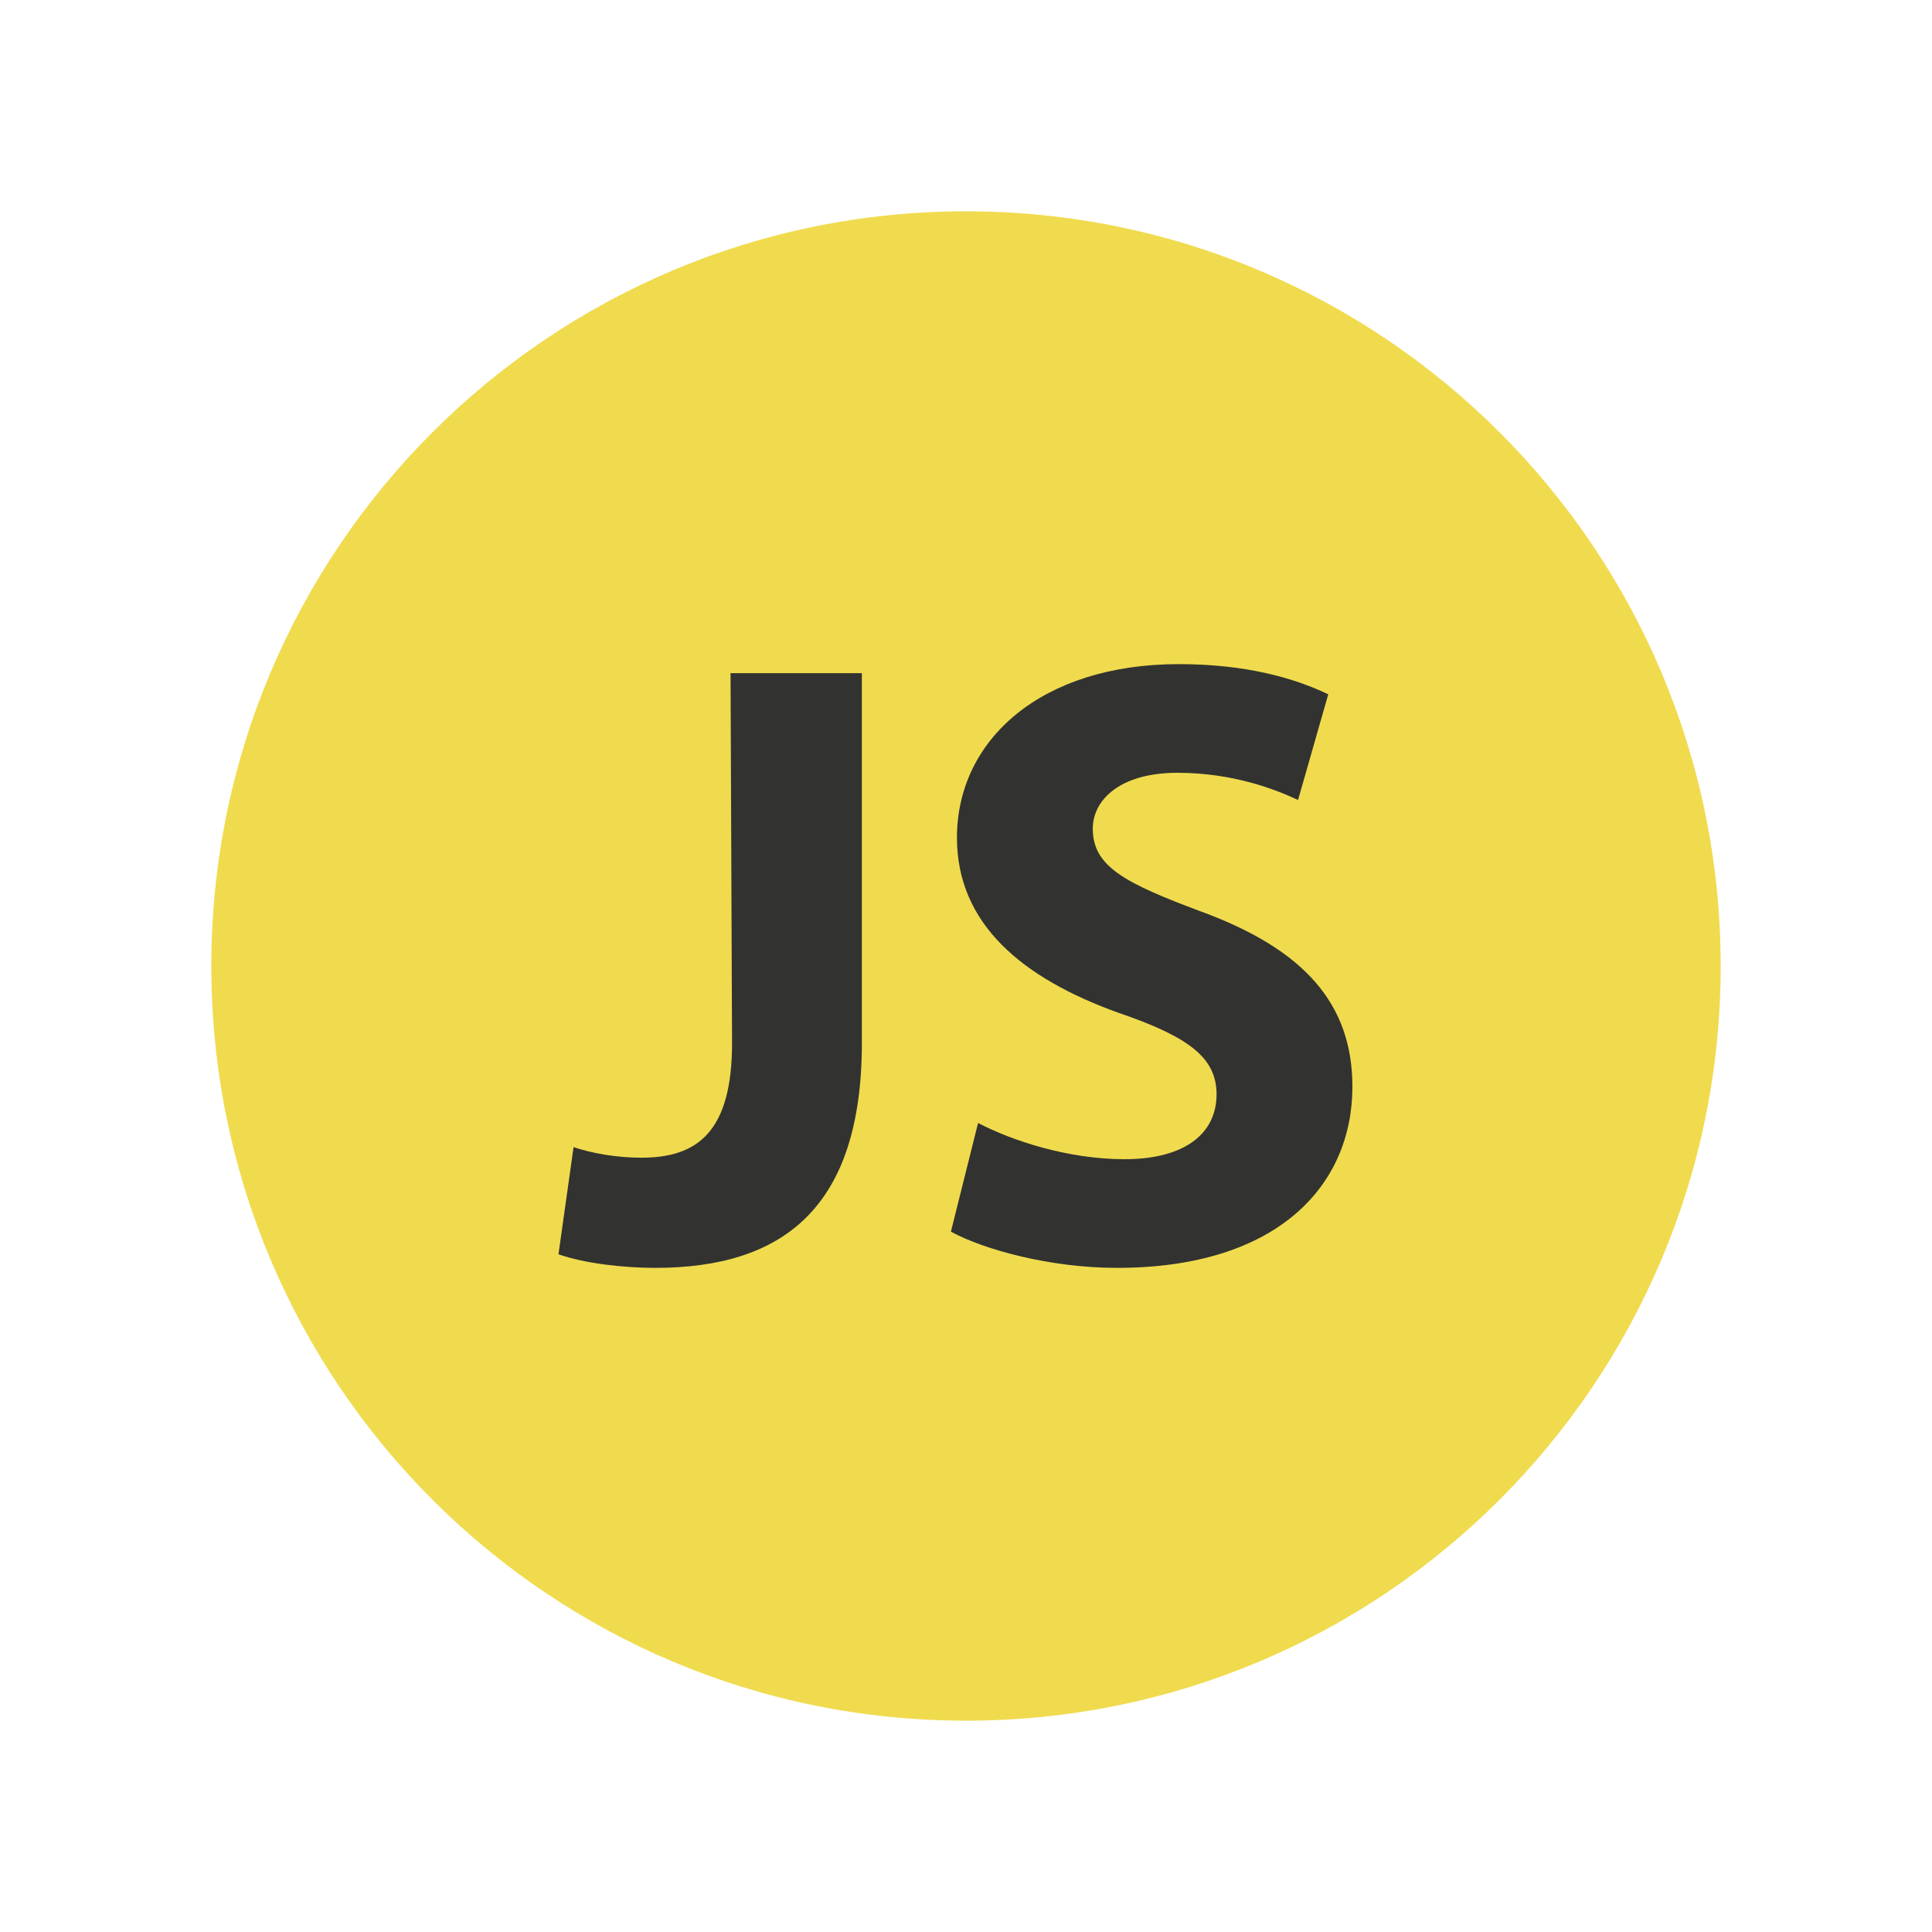
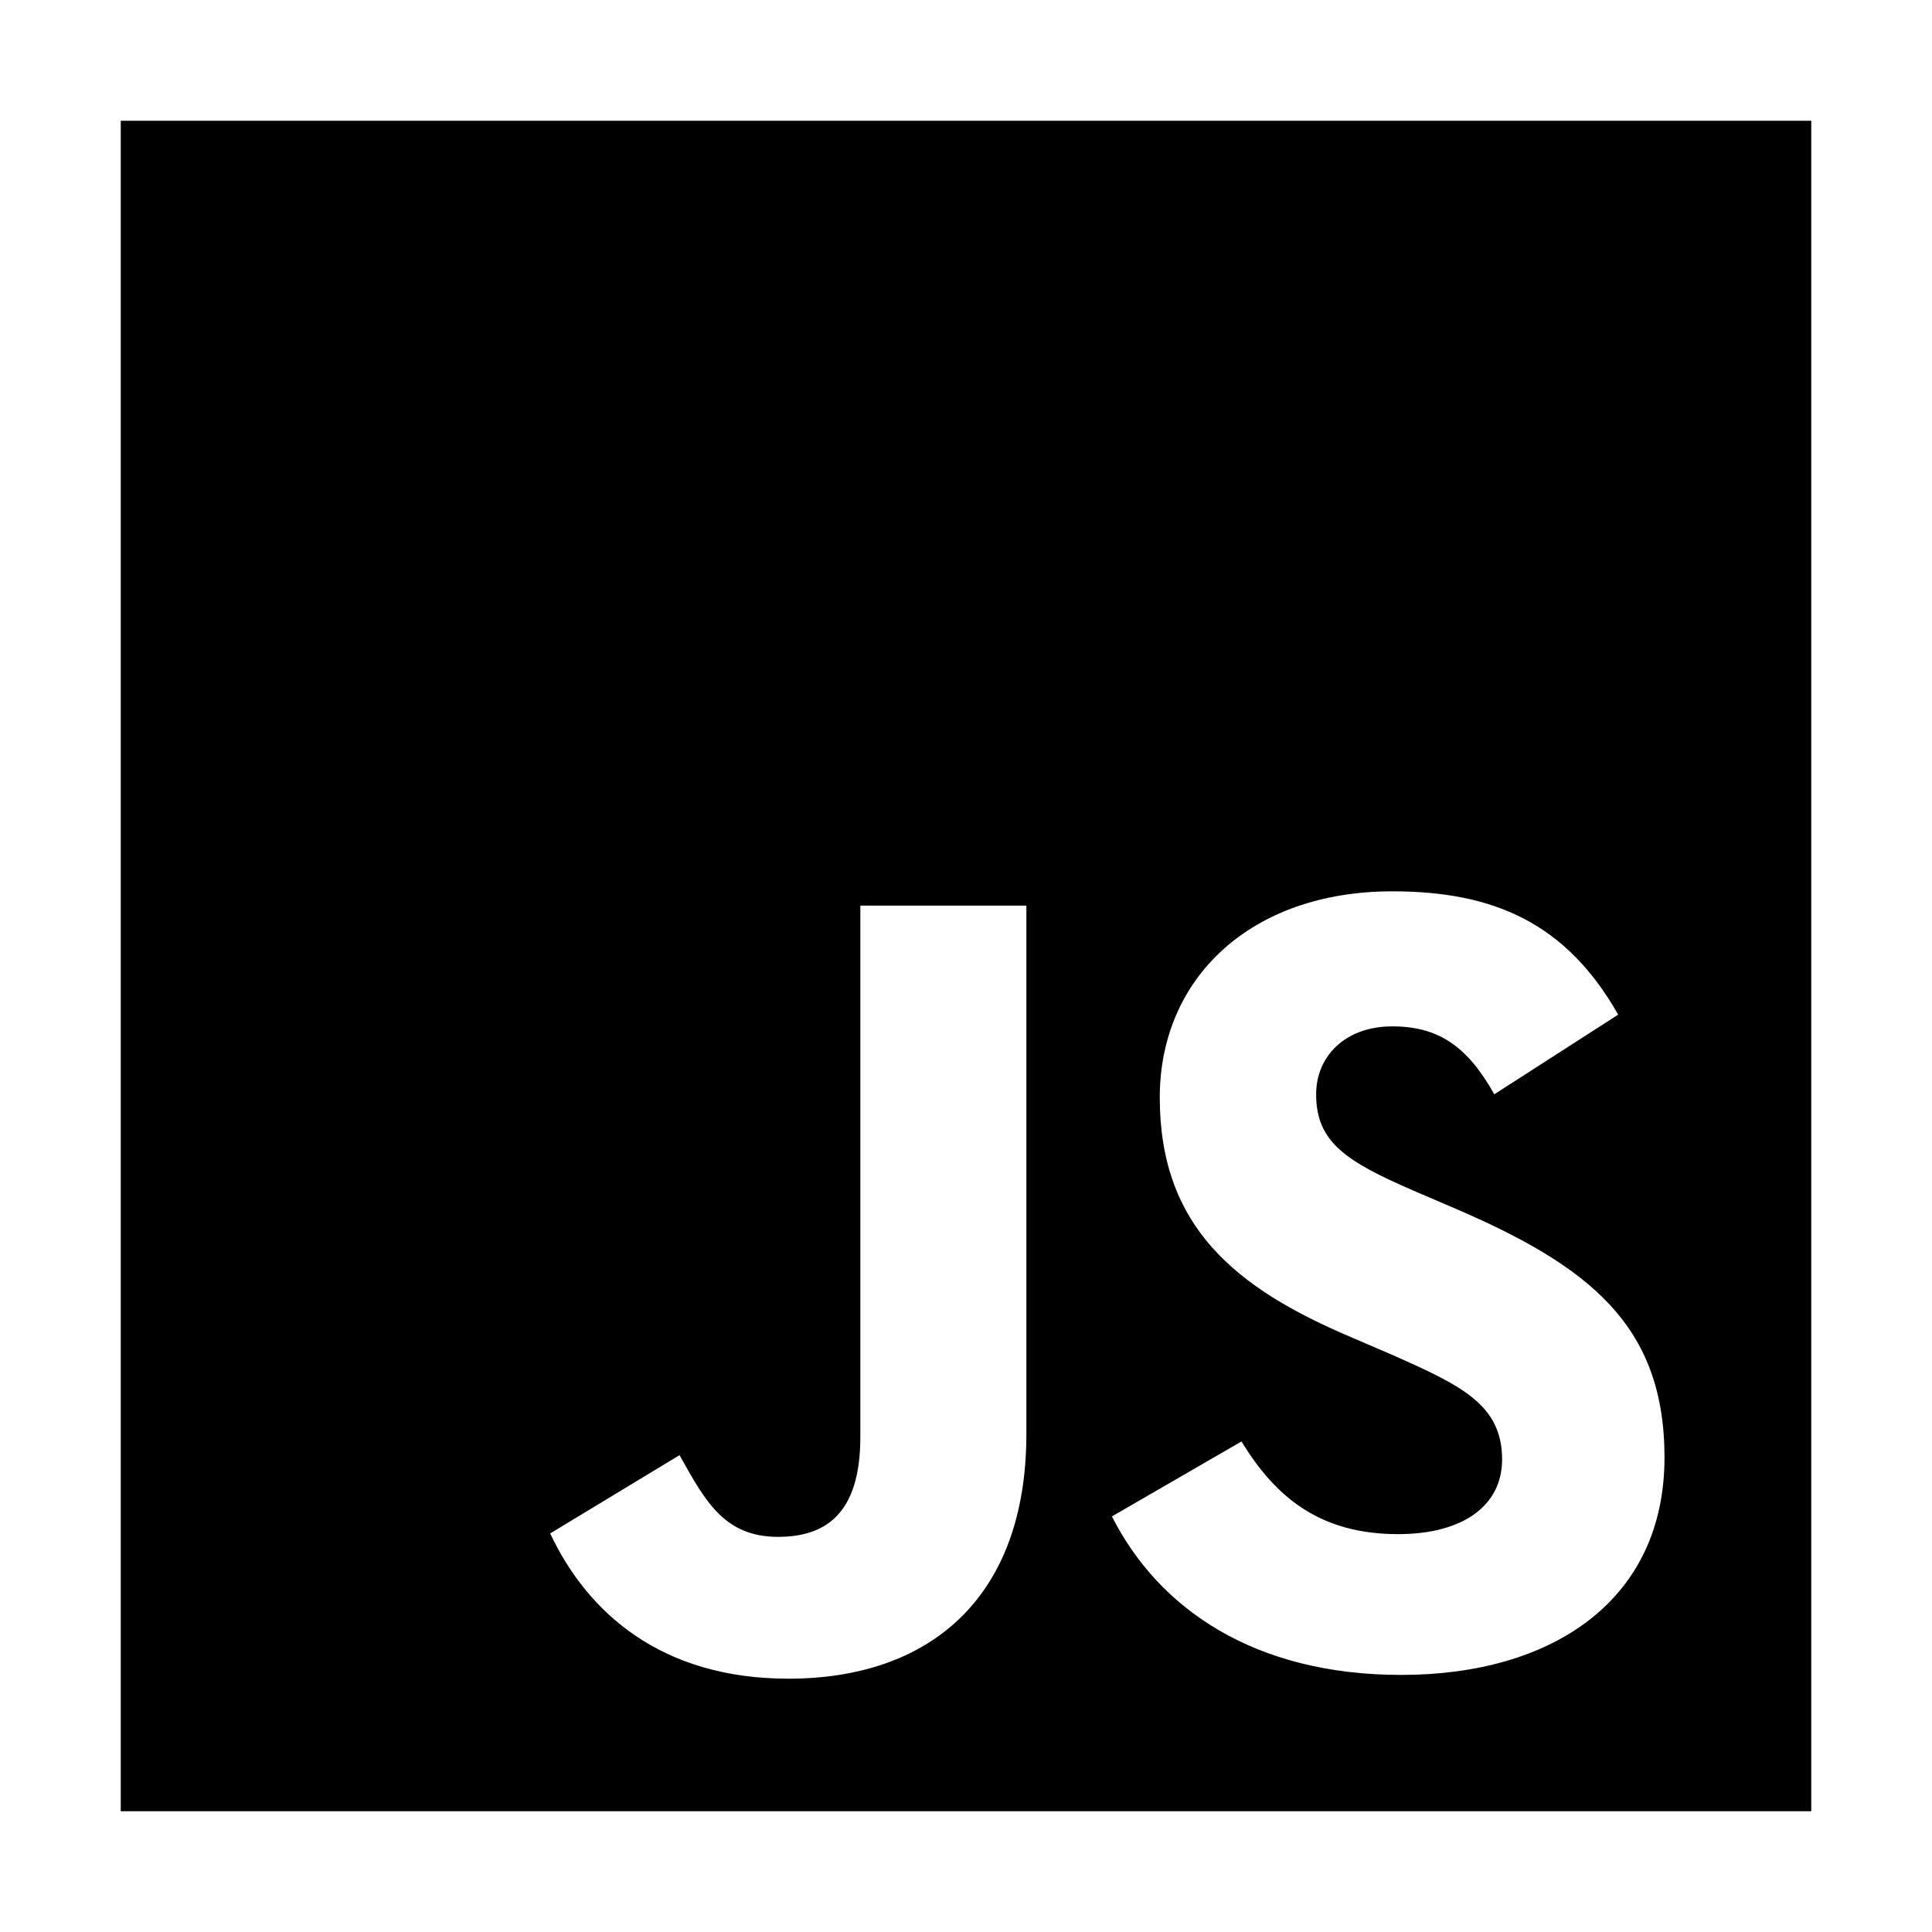
- <svg xmlns="http://www.w3.org/2000/svg" id="Lager_1" style="enable-background:new 0 0 128 128;" version="1.1" viewBox="0 0 128 128" xml:space="preserve">
-   <g>
-     <g>
-       <g>
-         <circle cx="64" cy="64" r="50" style="fill:#F0DB4F;" />
-       </g>
-     </g>
-     <g id="Layer_1_1_">
-       <g>
-         <g>
-           <path d="M48.4,44.6h8.7v24.5c0,11-5.3,14.9-13.7,14.9c-2.1,0-4.7-0.3-6.4-0.9l1-7.1      c1.2,0.4,2.8,0.7,4.5,0.7c3.7,0,6-1.7,6-7.6L48.4,44.6L48.4,44.6z" style="fill:#323330;" />
-           <path d="M64.8,74.4c2.3,1.2,6,2.4,9.7,2.4c4,0,6.1-1.7,6.1-4.3c0-2.4-1.8-3.8-6.5-5.4      c-6.4-2.3-10.7-5.9-10.7-11.6C63.4,49,69,44,78.1,44c4.4,0,7.6,0.9,9.9,2l-2,7c-1.5-0.7-4.3-1.8-8-1.8c-3.8,0-5.6,1.8-5.6,3.7      c0,2.5,2.1,3.6,7.2,5.5c6.8,2.5,10,6.1,10,11.6c0,6.5-4.9,12-15.6,12c-4.4,0-8.8-1.2-11-2.4L64.8,74.4z" style="fill:#323330;" />
-         </g>
-       </g>
-     </g>
-   </g>
+ <svg xmlns="http://www.w3.org/2000/svg" height="512" viewBox="0 0 512 512" width="512">
+   <path d="M32,32V480H480V32ZM272,380c0,43.61-25.76,64.87-63.05,64.87-33.68,0-53.23-17.44-63.15-38.49h0l34.28-20.75c6.61,11.73,11.63,21.65,26.06,21.65,12,0,21.86-5.41,21.86-26.46V240h44Zm99.35,63.87c-39.09,0-64.35-17.64-76.68-42h0L329,382c9,14.74,20.75,24.56,41.5,24.56,17.44,0,27.57-7.72,27.57-19.75,0-14.43-10.43-19.54-29.68-28l-10.52-4.52c-30.38-12.92-50.52-29.16-50.52-63.45,0-31.57,24.05-54.63,61.64-54.63,26.77,0,46,8.32,59.85,32.68L396,290c-7.22-12.93-15-18-27.06-18-12.33,0-20.15,7.82-20.15,18,0,12.63,7.82,17.74,25.86,25.56l10.52,4.51c35.79,15.34,55.94,31,55.94,66.16C441.12,424.13,411.35,443.87,371.35,443.87Z" />
</svg>
